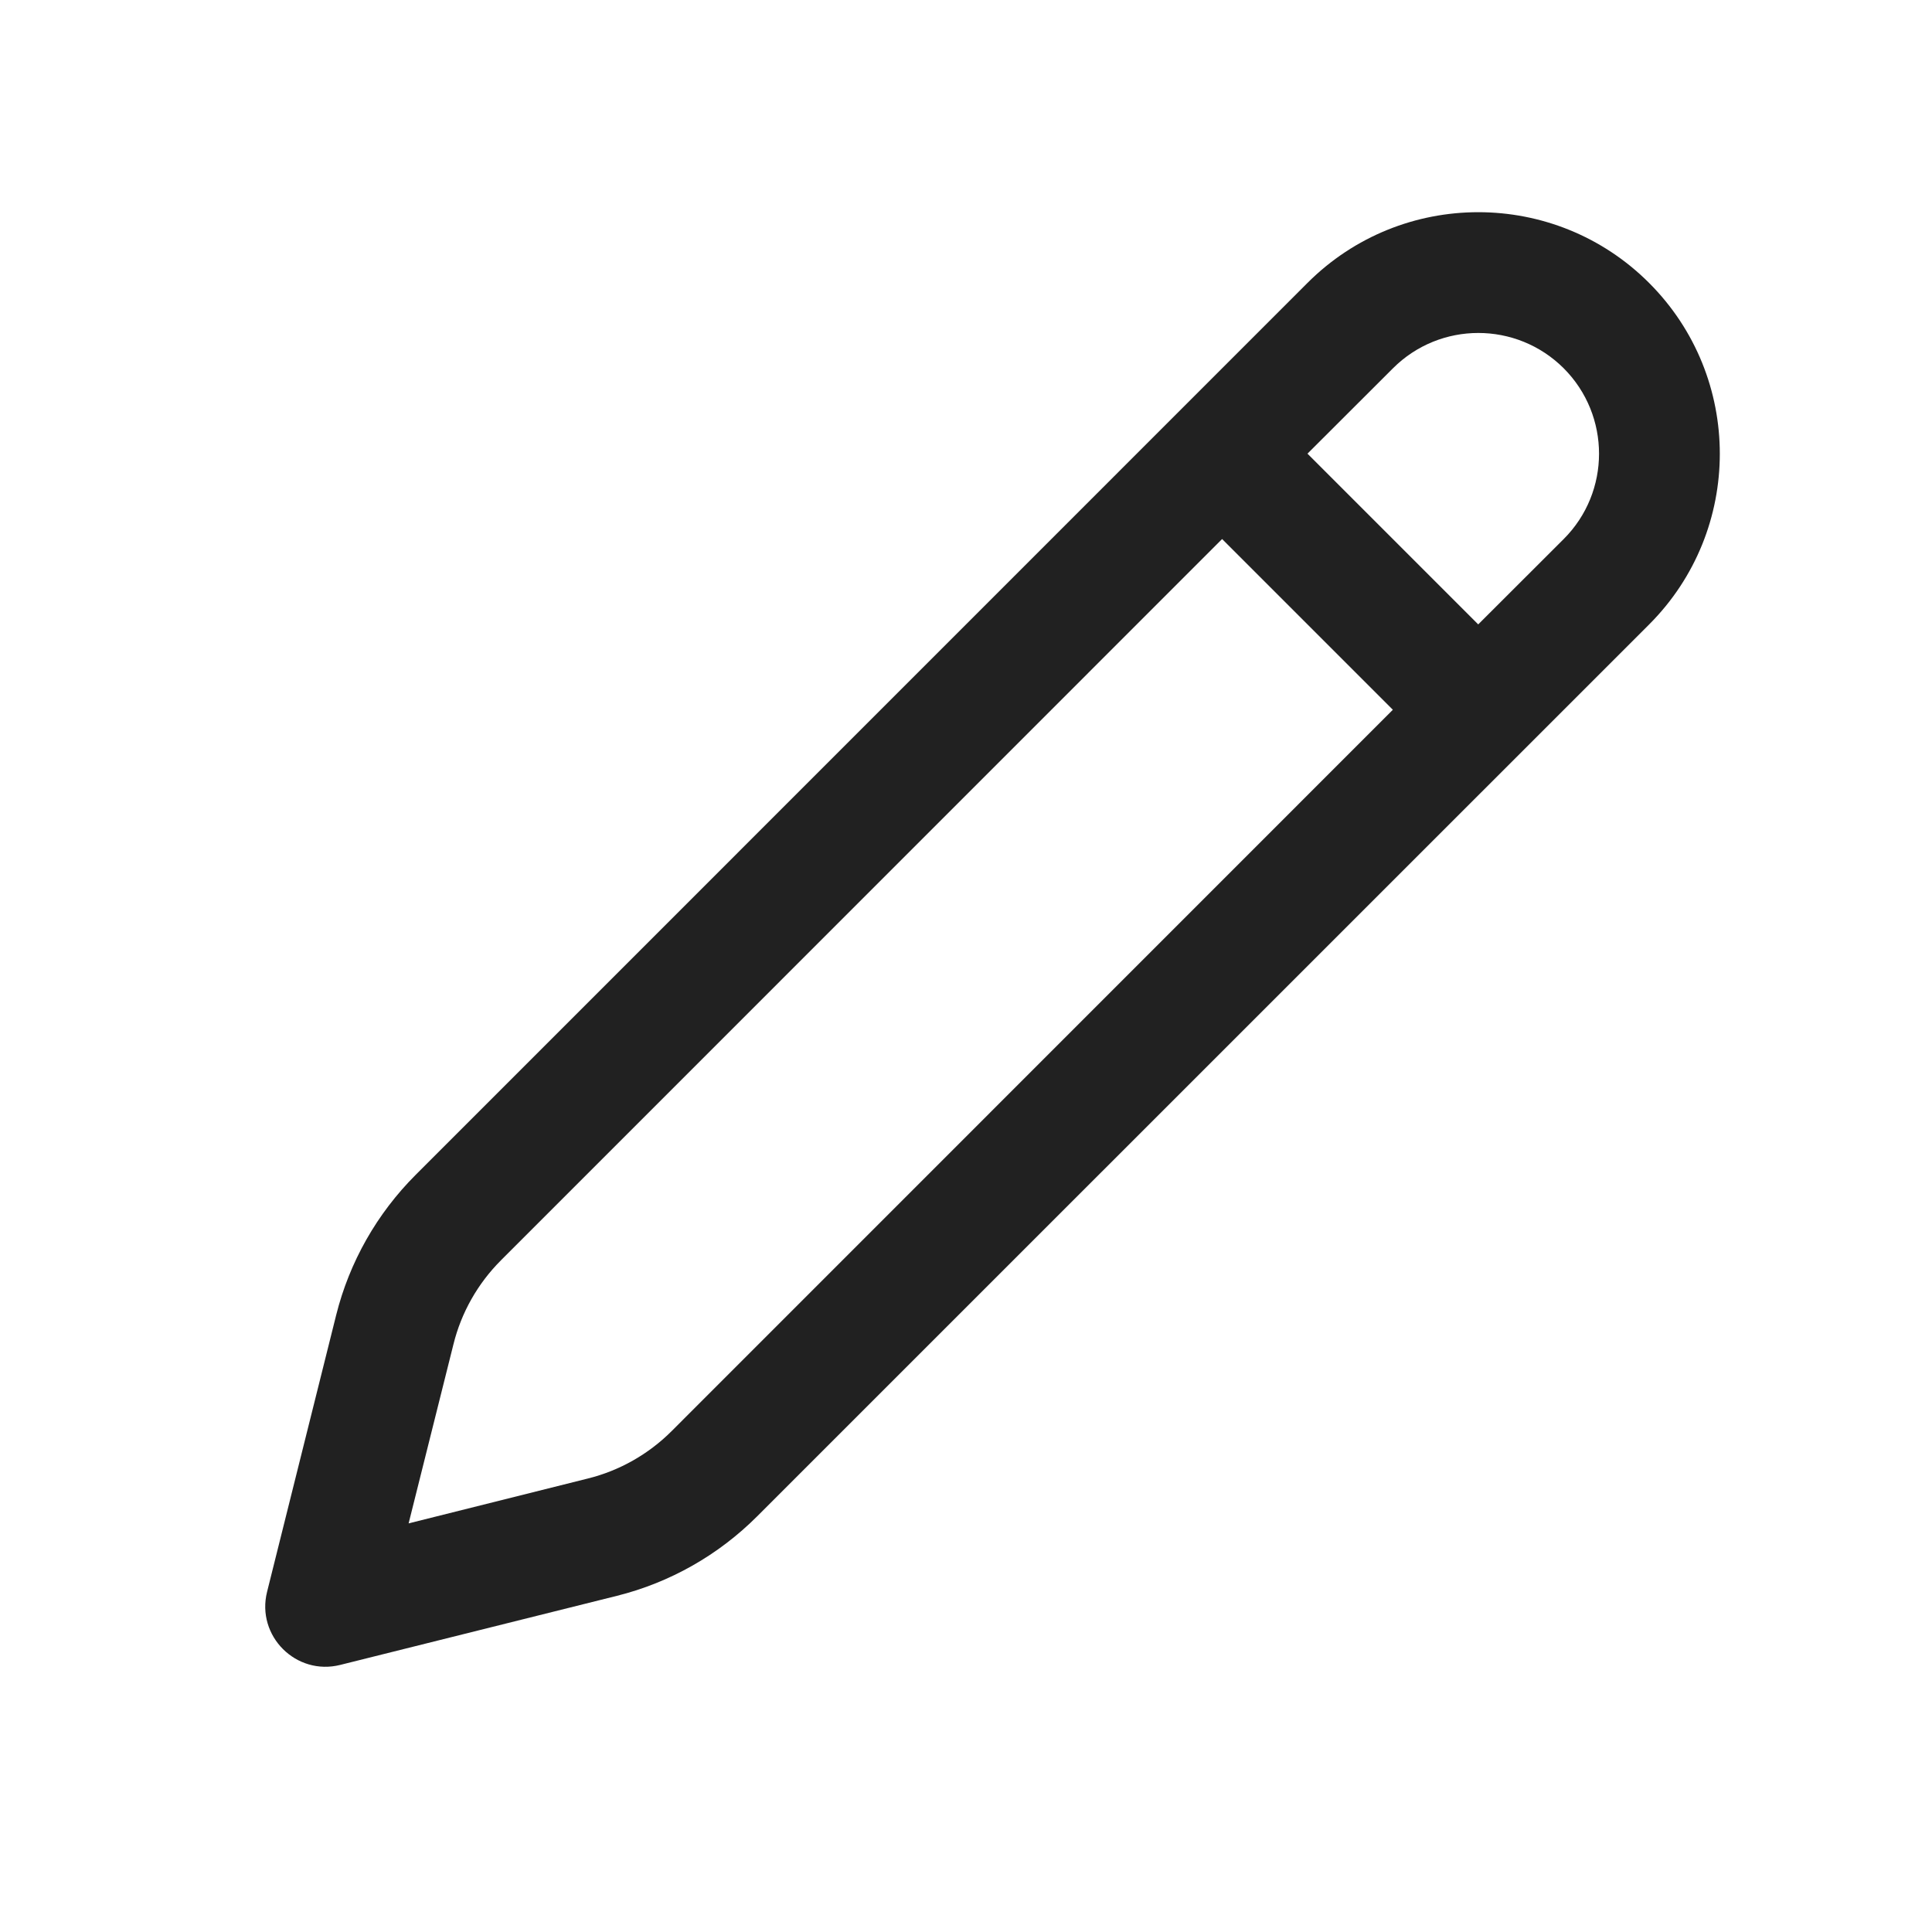
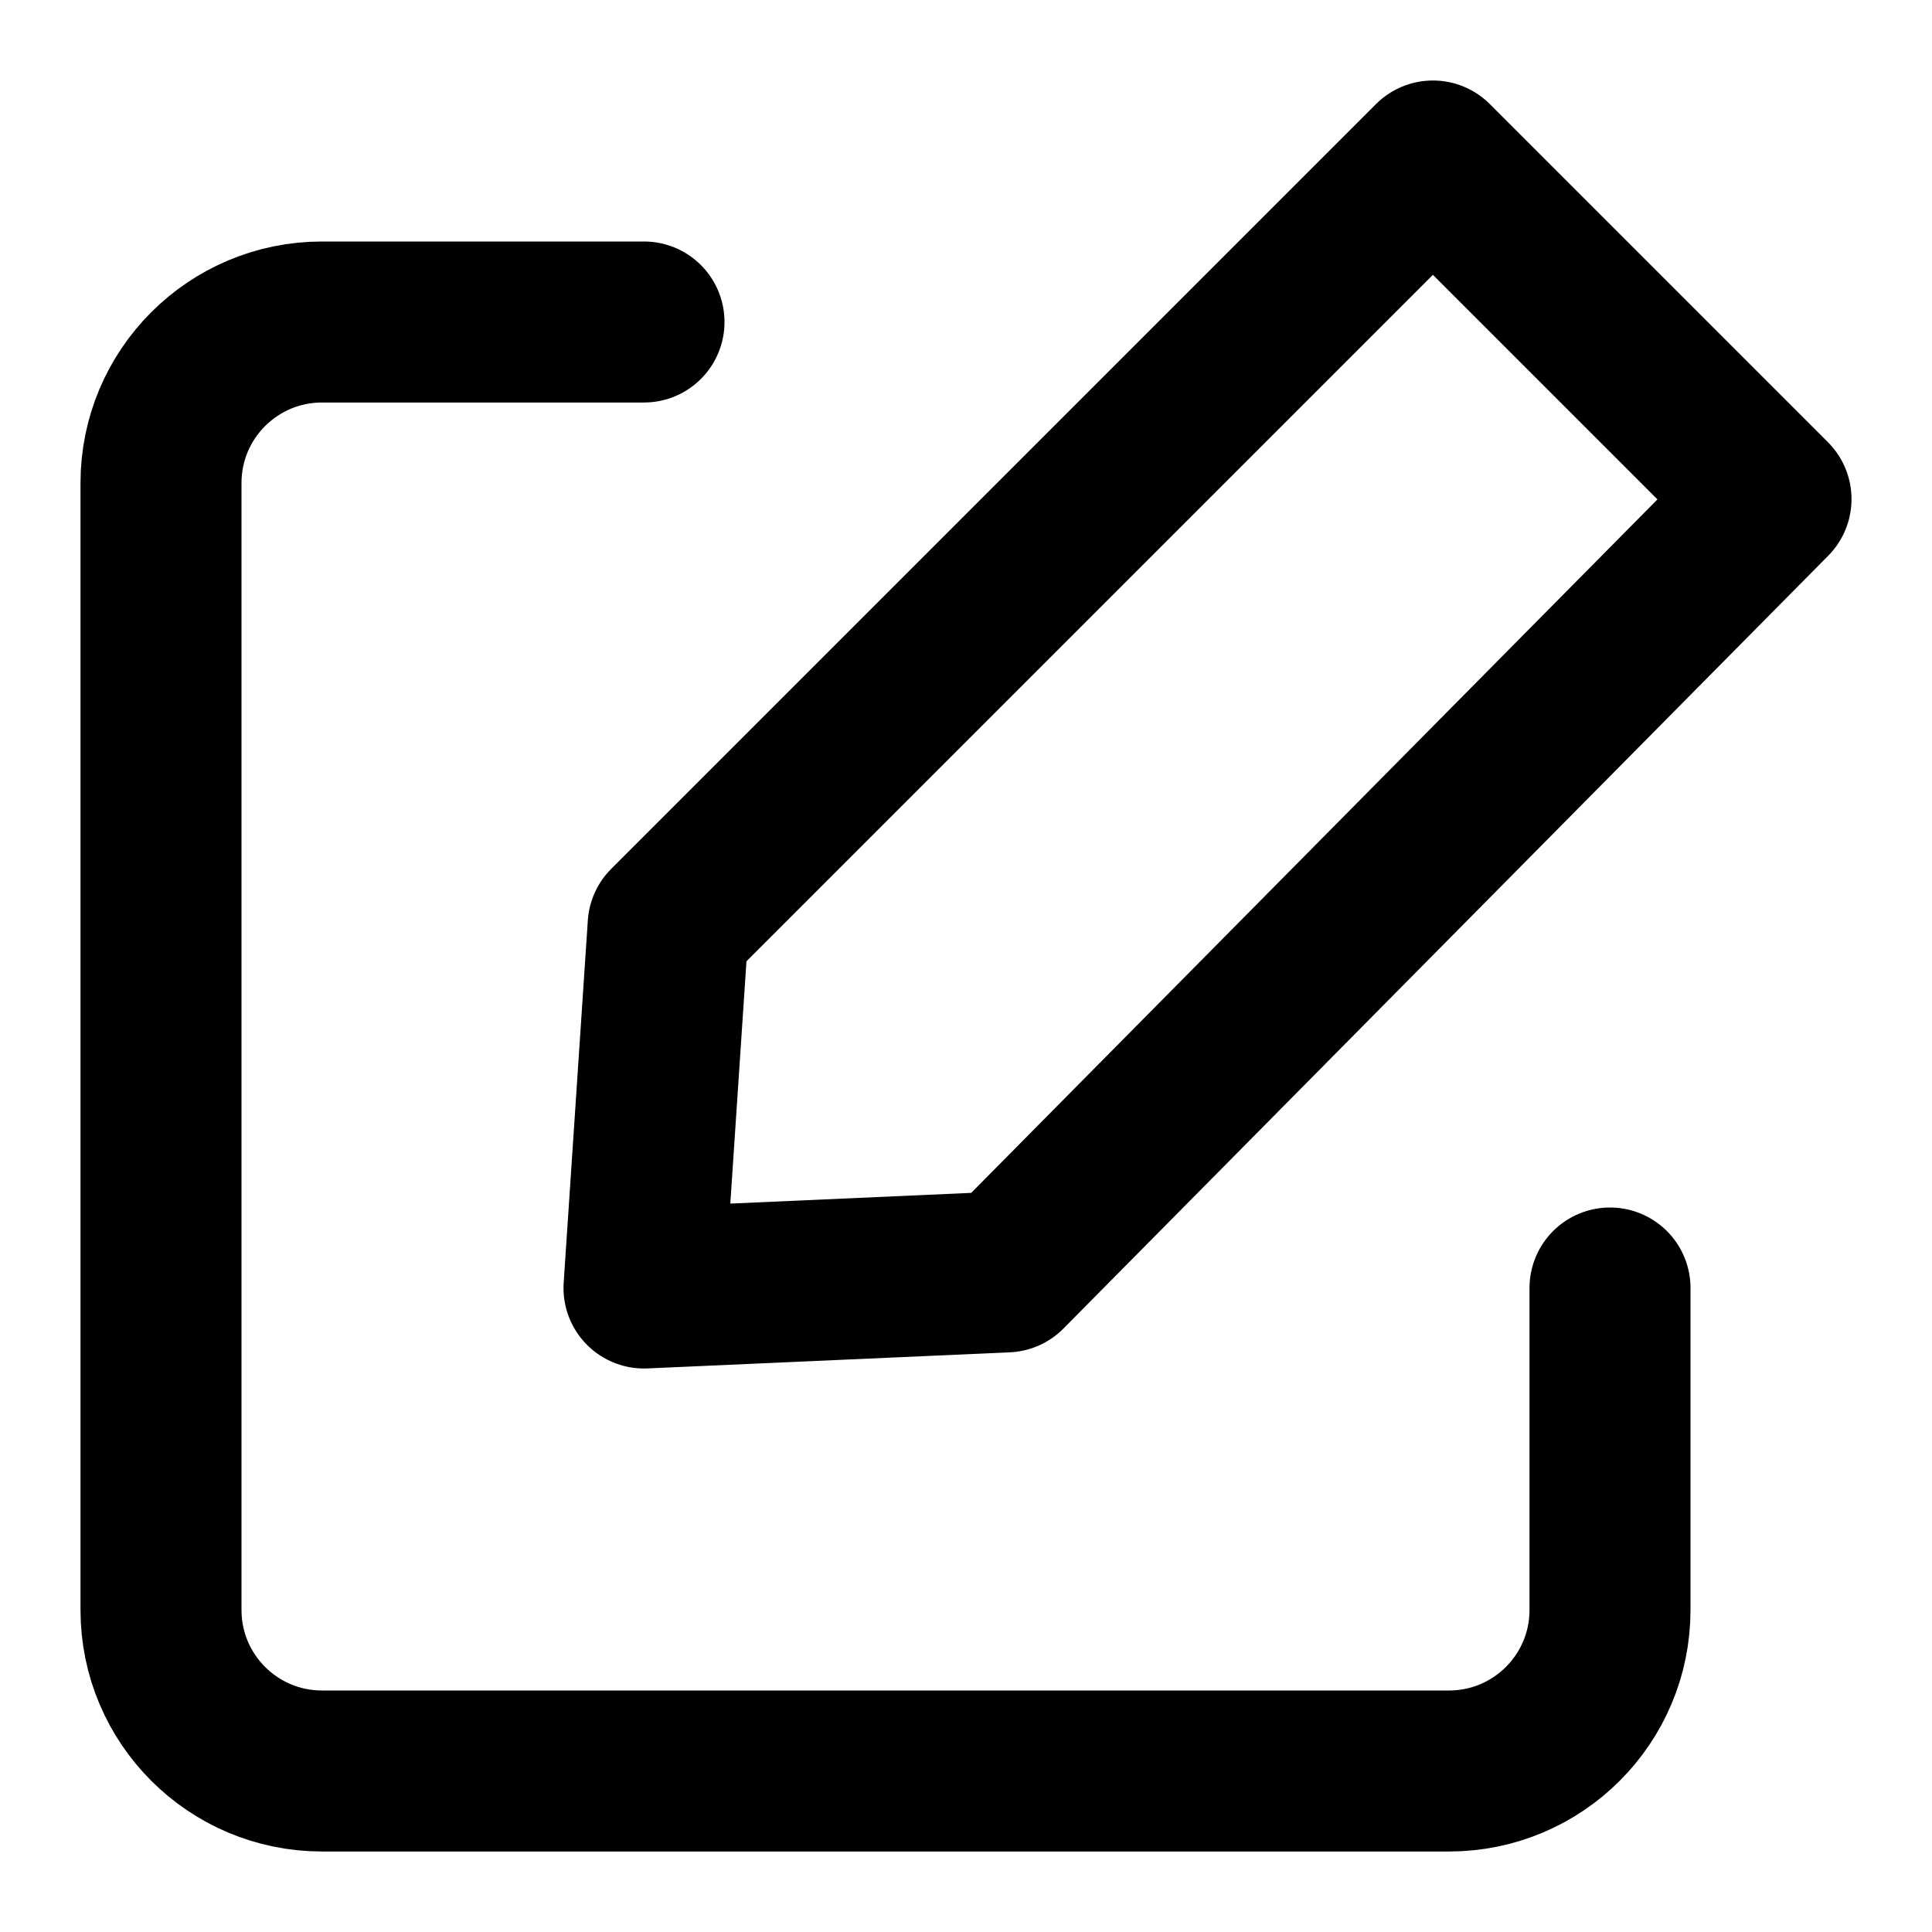
- <svg xmlns="http://www.w3.org/2000/svg" width="16" height="16" viewBox="0 0 16 16" id="edit">
-   <path fill="#212121" d="M13.657,2.343 C14.438,3.124 14.438,4.391 13.657,5.172 L6.27,12.558 C5.95,12.878 5.549,13.106 5.109,13.216 L2.818,13.788 C2.452,13.88 2.12,13.548 2.212,13.182 L2.784,10.891 C2.894,10.451 3.122,10.05 3.442,9.73 L10.828,2.343 C11.609,1.562 12.876,1.562 13.657,2.343 Z M10.121,4.464 L4.149,10.437 C3.957,10.629 3.82,10.87 3.755,11.134 L3.384,12.616 L4.866,12.245 C5.13,12.18 5.371,12.043 5.563,11.851 L11.535,5.878 L10.121,4.464 Z M11.536,3.05 L10.828,3.757 L12.242,5.171 L12.95,4.464 C13.34,4.074 13.34,3.441 12.95,3.05 C12.559,2.66 11.926,2.66 11.536,3.05 Z" />
+ <svg xmlns="http://www.w3.org/2000/svg" width="800px" height="800px" viewBox="0 0 24 24">
+   <g id="Complete">
+     <g id="edit">
+       <g>
+         <path d="M20,16v4a2,2,0,0,1-2,2H4a2,2,0,0,1-2-2V6A2,2,0,0,1,4,4H8" fill="none" stroke="#000000" stroke-linecap="round" stroke-linejoin="round" stroke-width="2" />
+         <polygon fill="none" points="12.5 15.8 22 6.2 17.8 2 8.3 11.5 8 16 12.5 15.8" stroke="#000000" stroke-linecap="round" stroke-linejoin="round" stroke-width="2" />
+       </g>
+     </g>
+   </g>
</svg>
